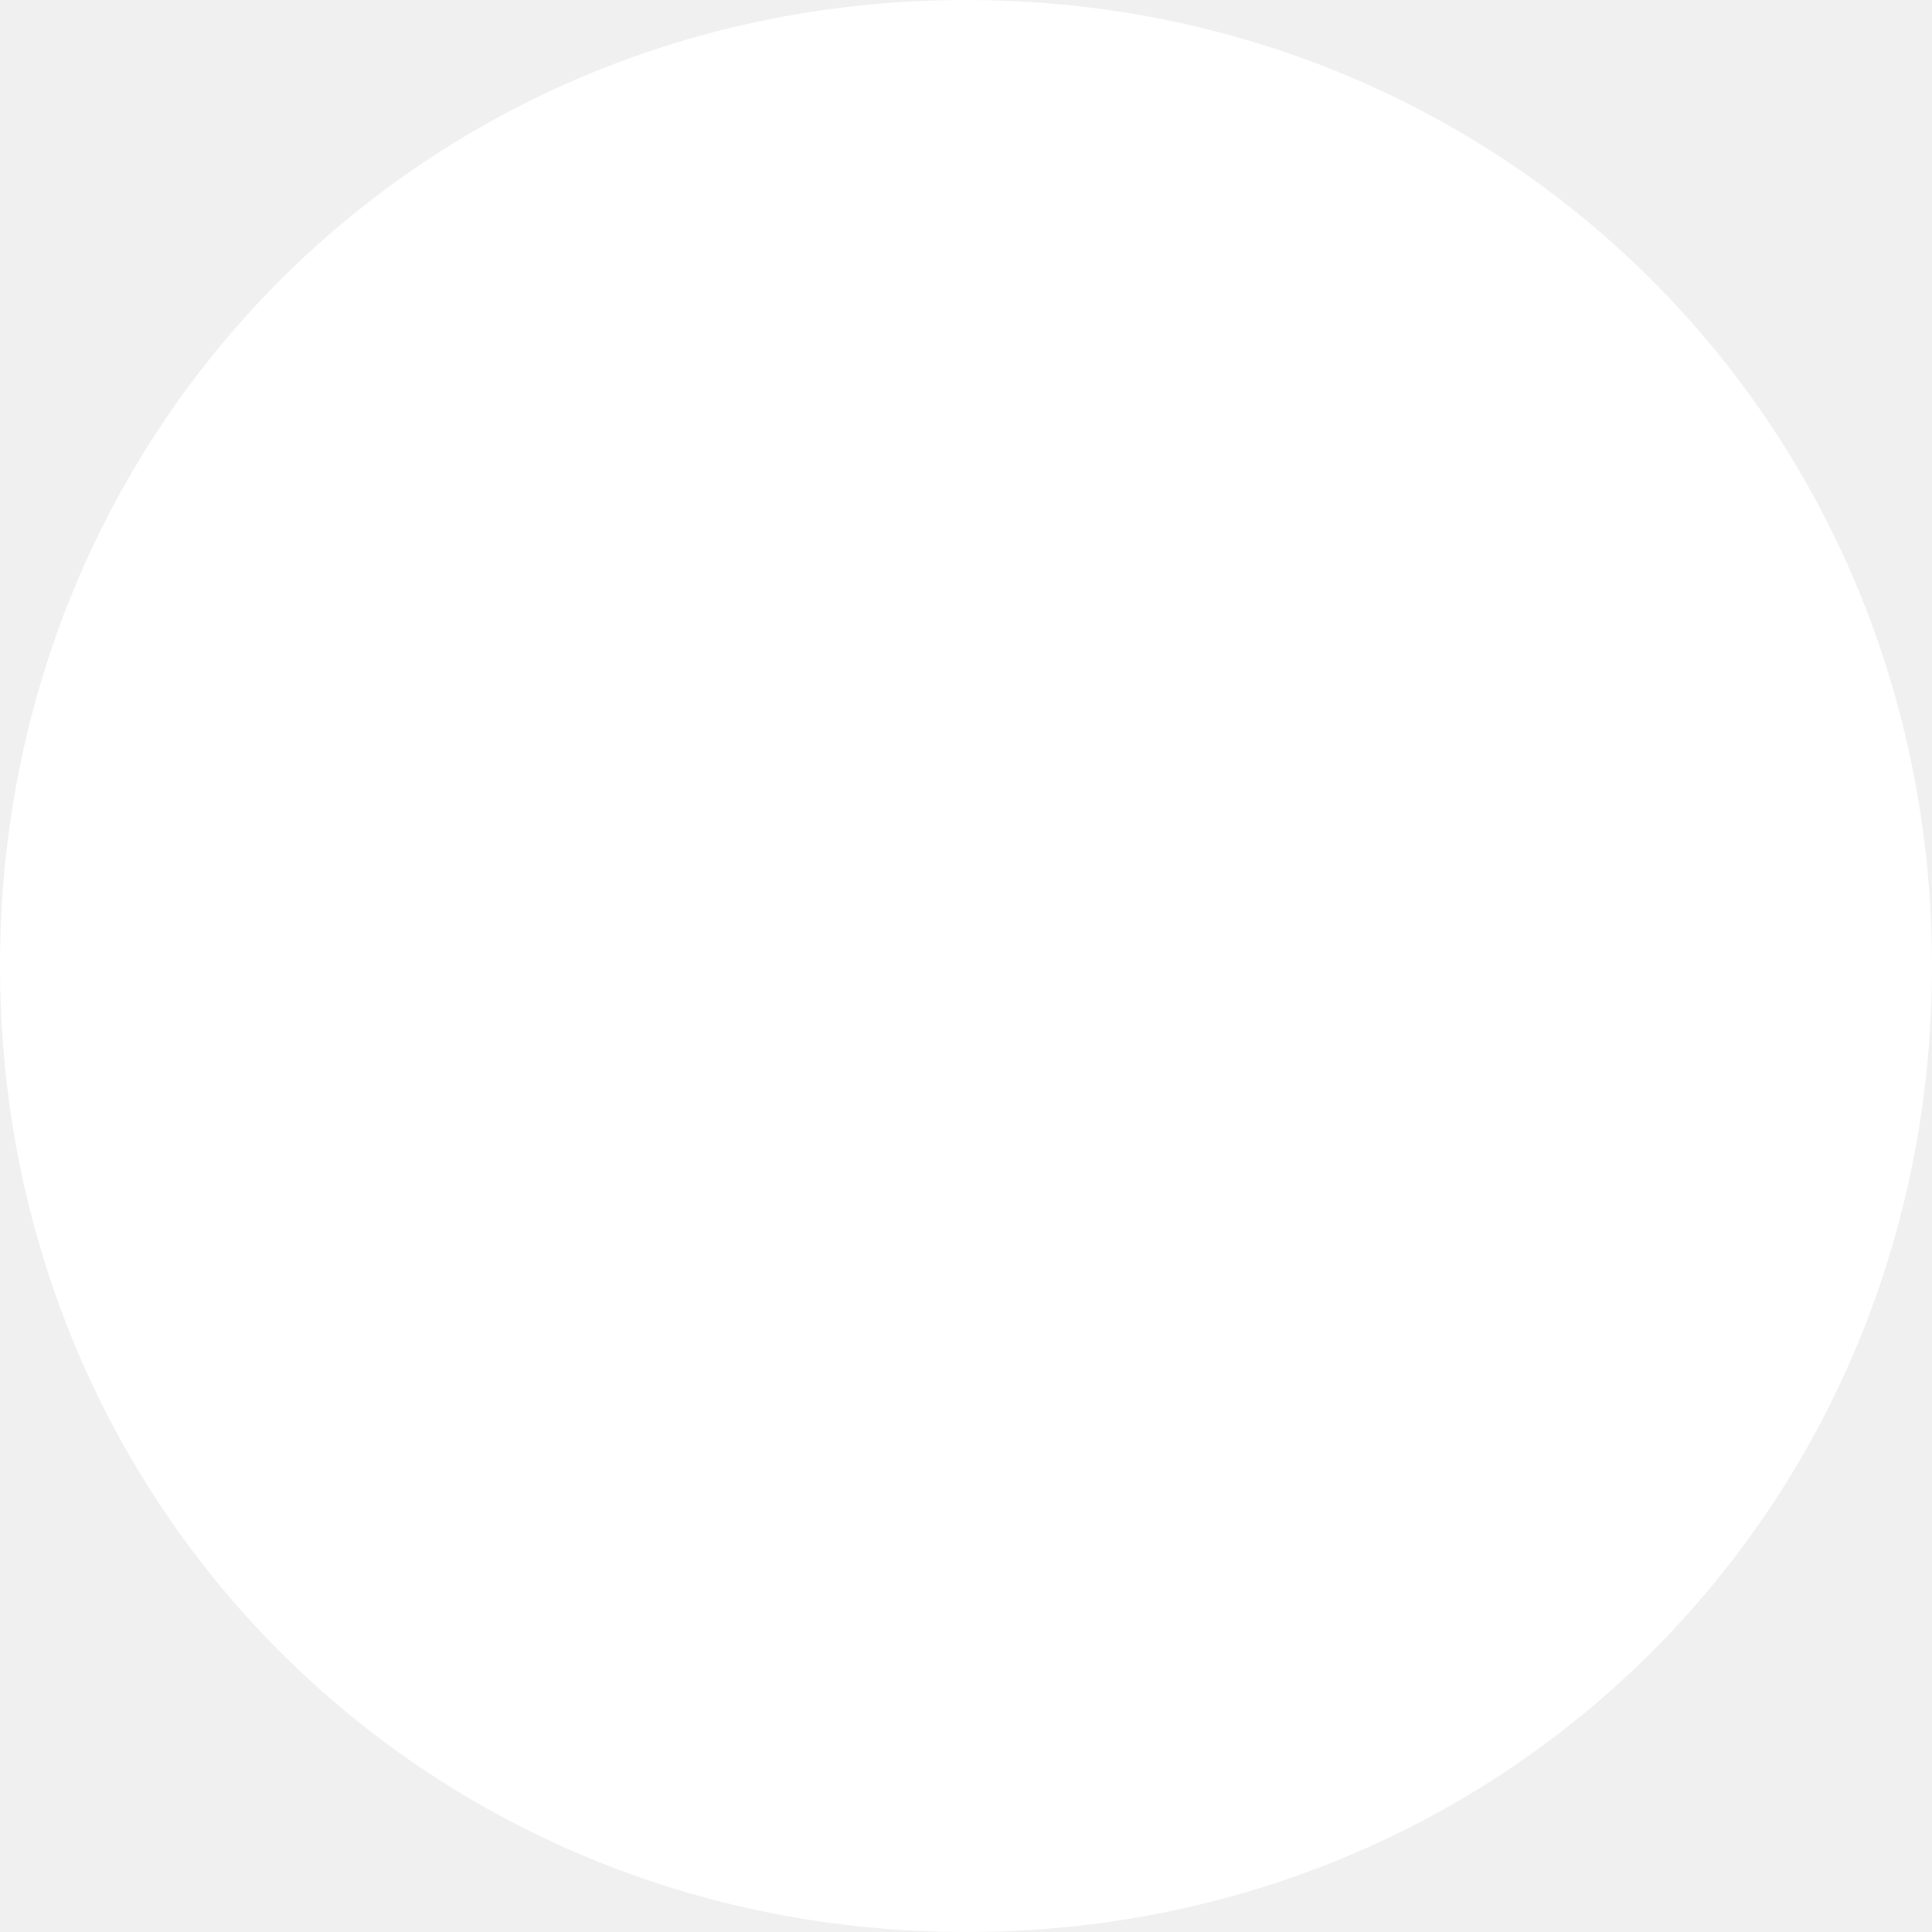
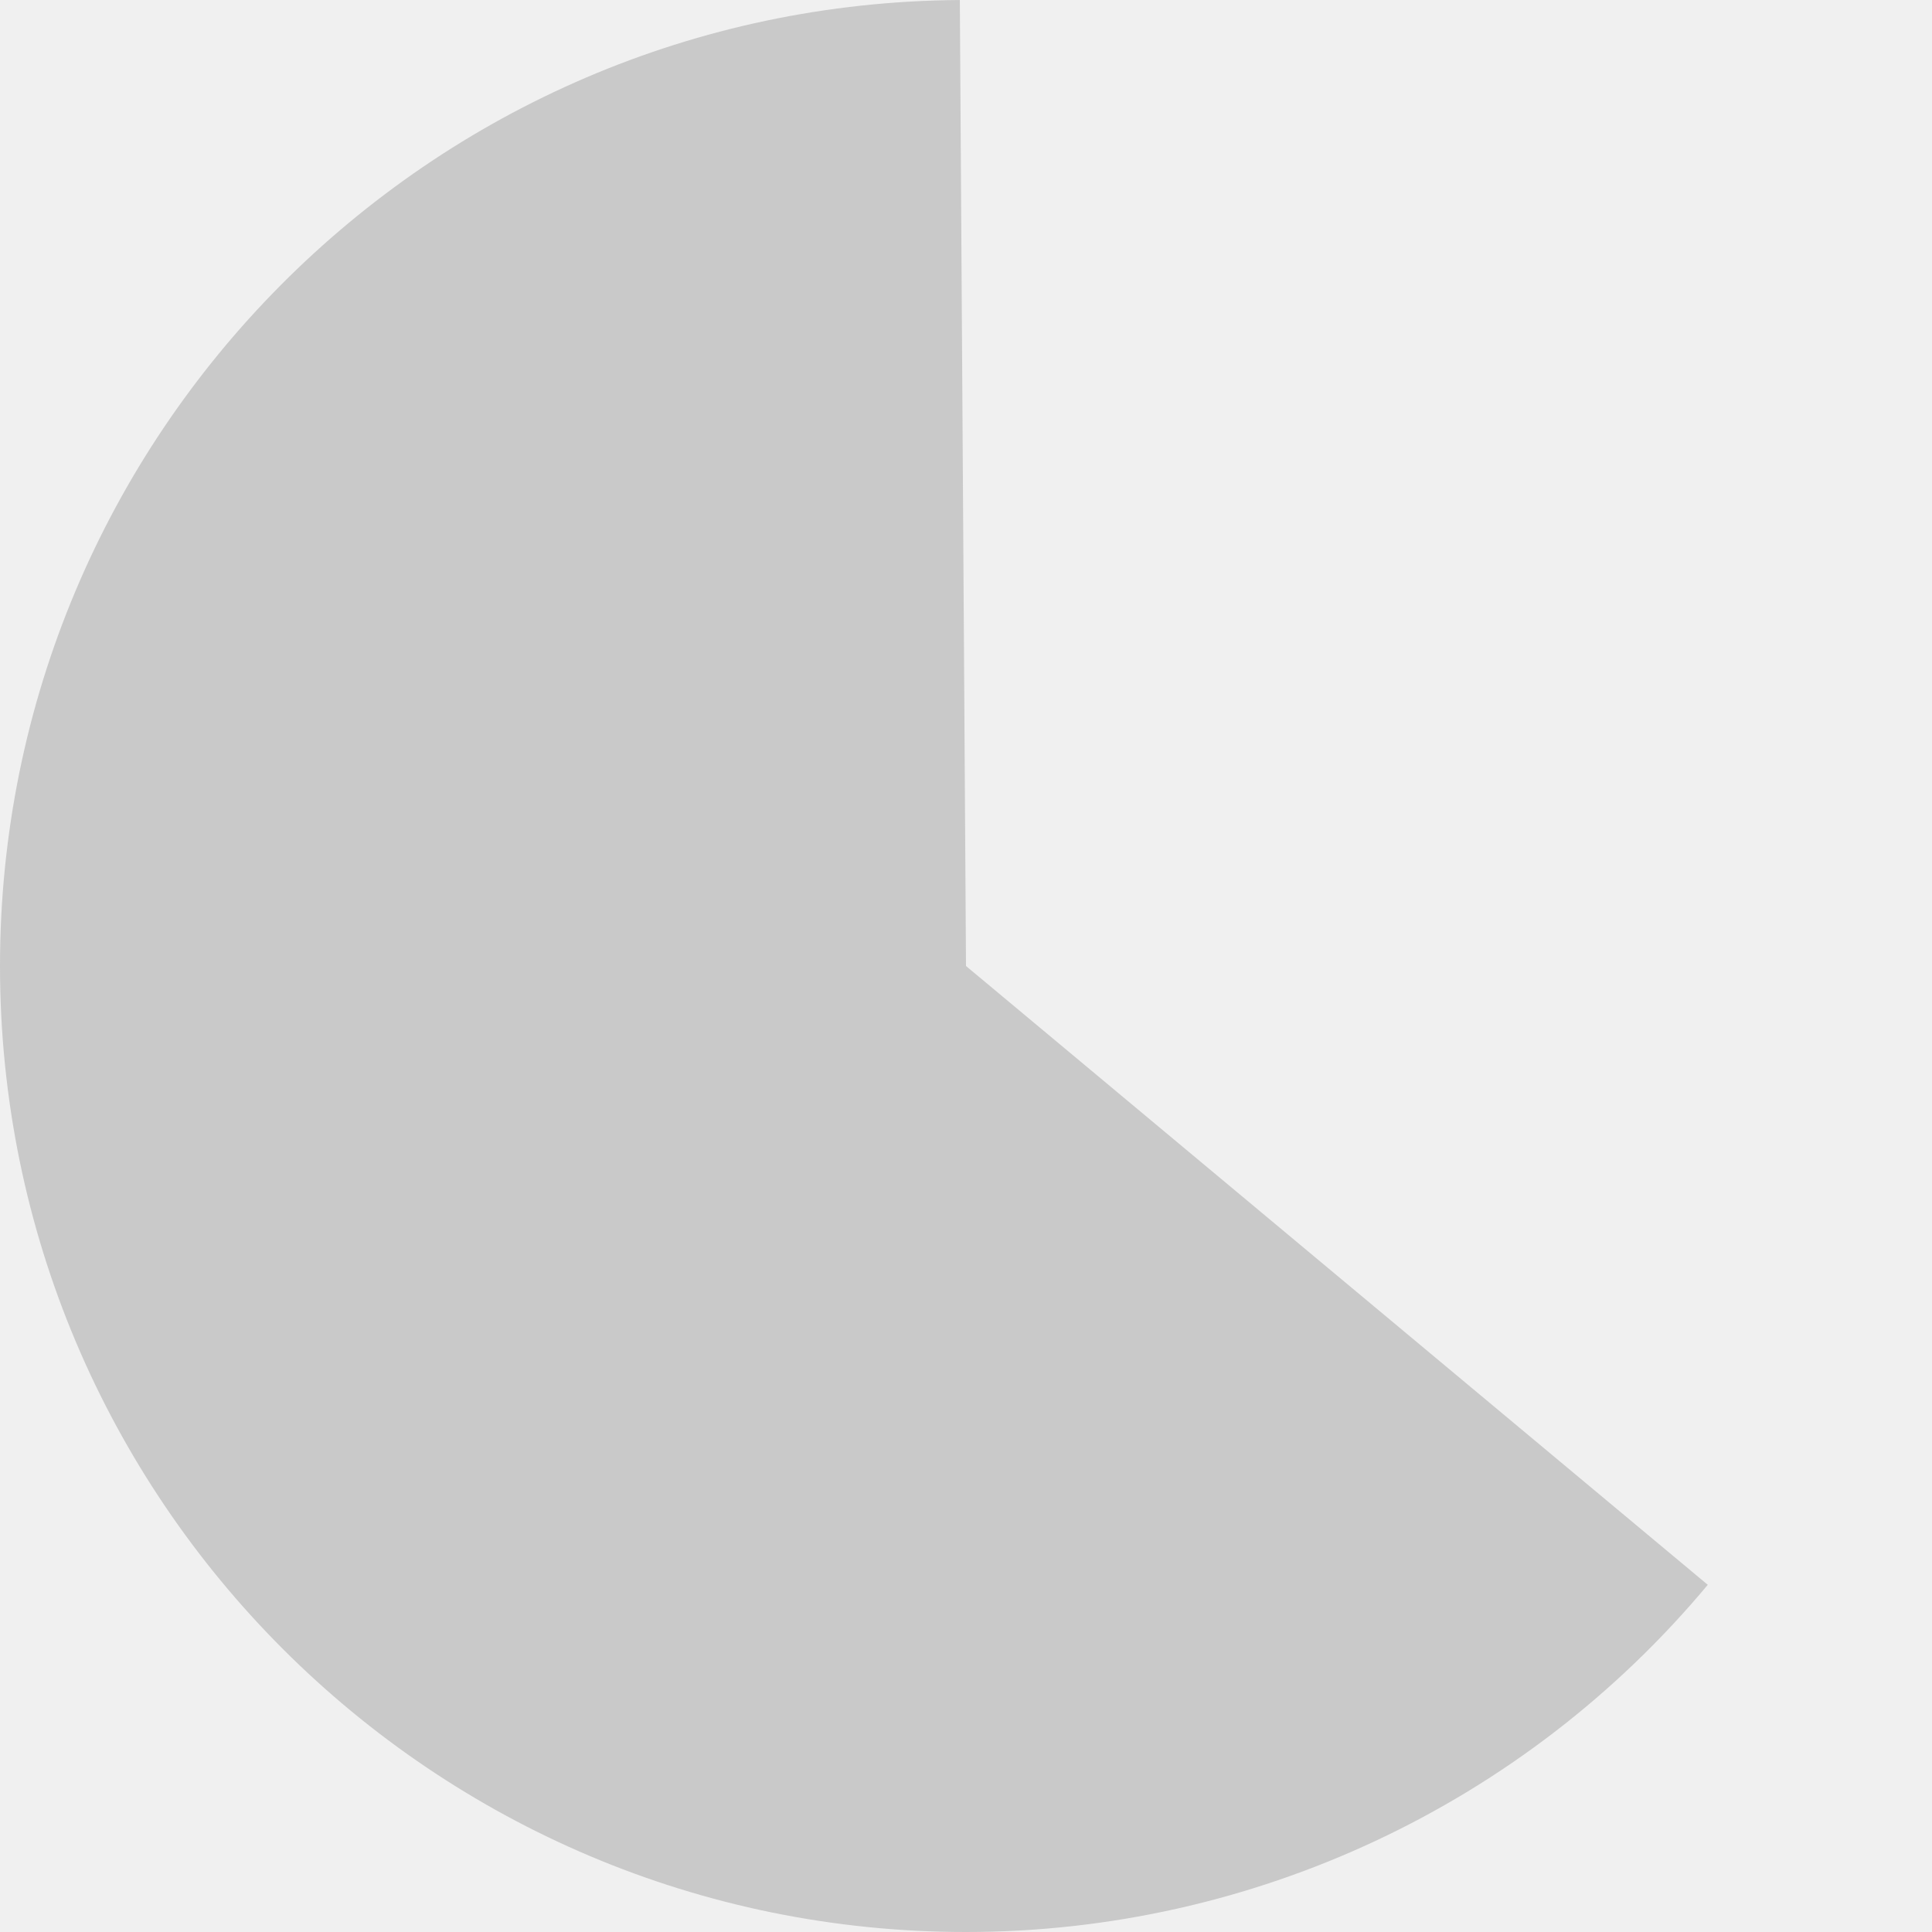
- <svg xmlns="http://www.w3.org/2000/svg" version="1.1" width="75px" height="75px">
-   <g transform="matrix(1 0 0 1 -73 -656 )">
-     <path d="M 110.5 656  C 131.5 656  148 672.5  148 693.5  C 148 714.5  131.5 731  110.5 731  C 89.5 731  73 714.5  73 693.5  C 73 672.5  89.5 656  110.5 656  Z " fill-rule="nonzero" fill="#ffffff" stroke="none" />
+ <svg xmlns="http://www.w3.org/2000/svg" version="1.1" width="100px" height="100px">
+   <g transform="matrix(1 0 0 1 -60 -643 )">
+     <path d="M 109.681 643.001  L 110 693  L 148.394 725.029  C 138.894 736.417  124.83 743  110 743  C 82.386 743  60 720.614  60 693  C 60 665.51  82.192 643.176  109.681 643.001  Z " fill-rule="nonzero" fill="#c9c9c9" stroke="none" />
  </g>
</svg>
